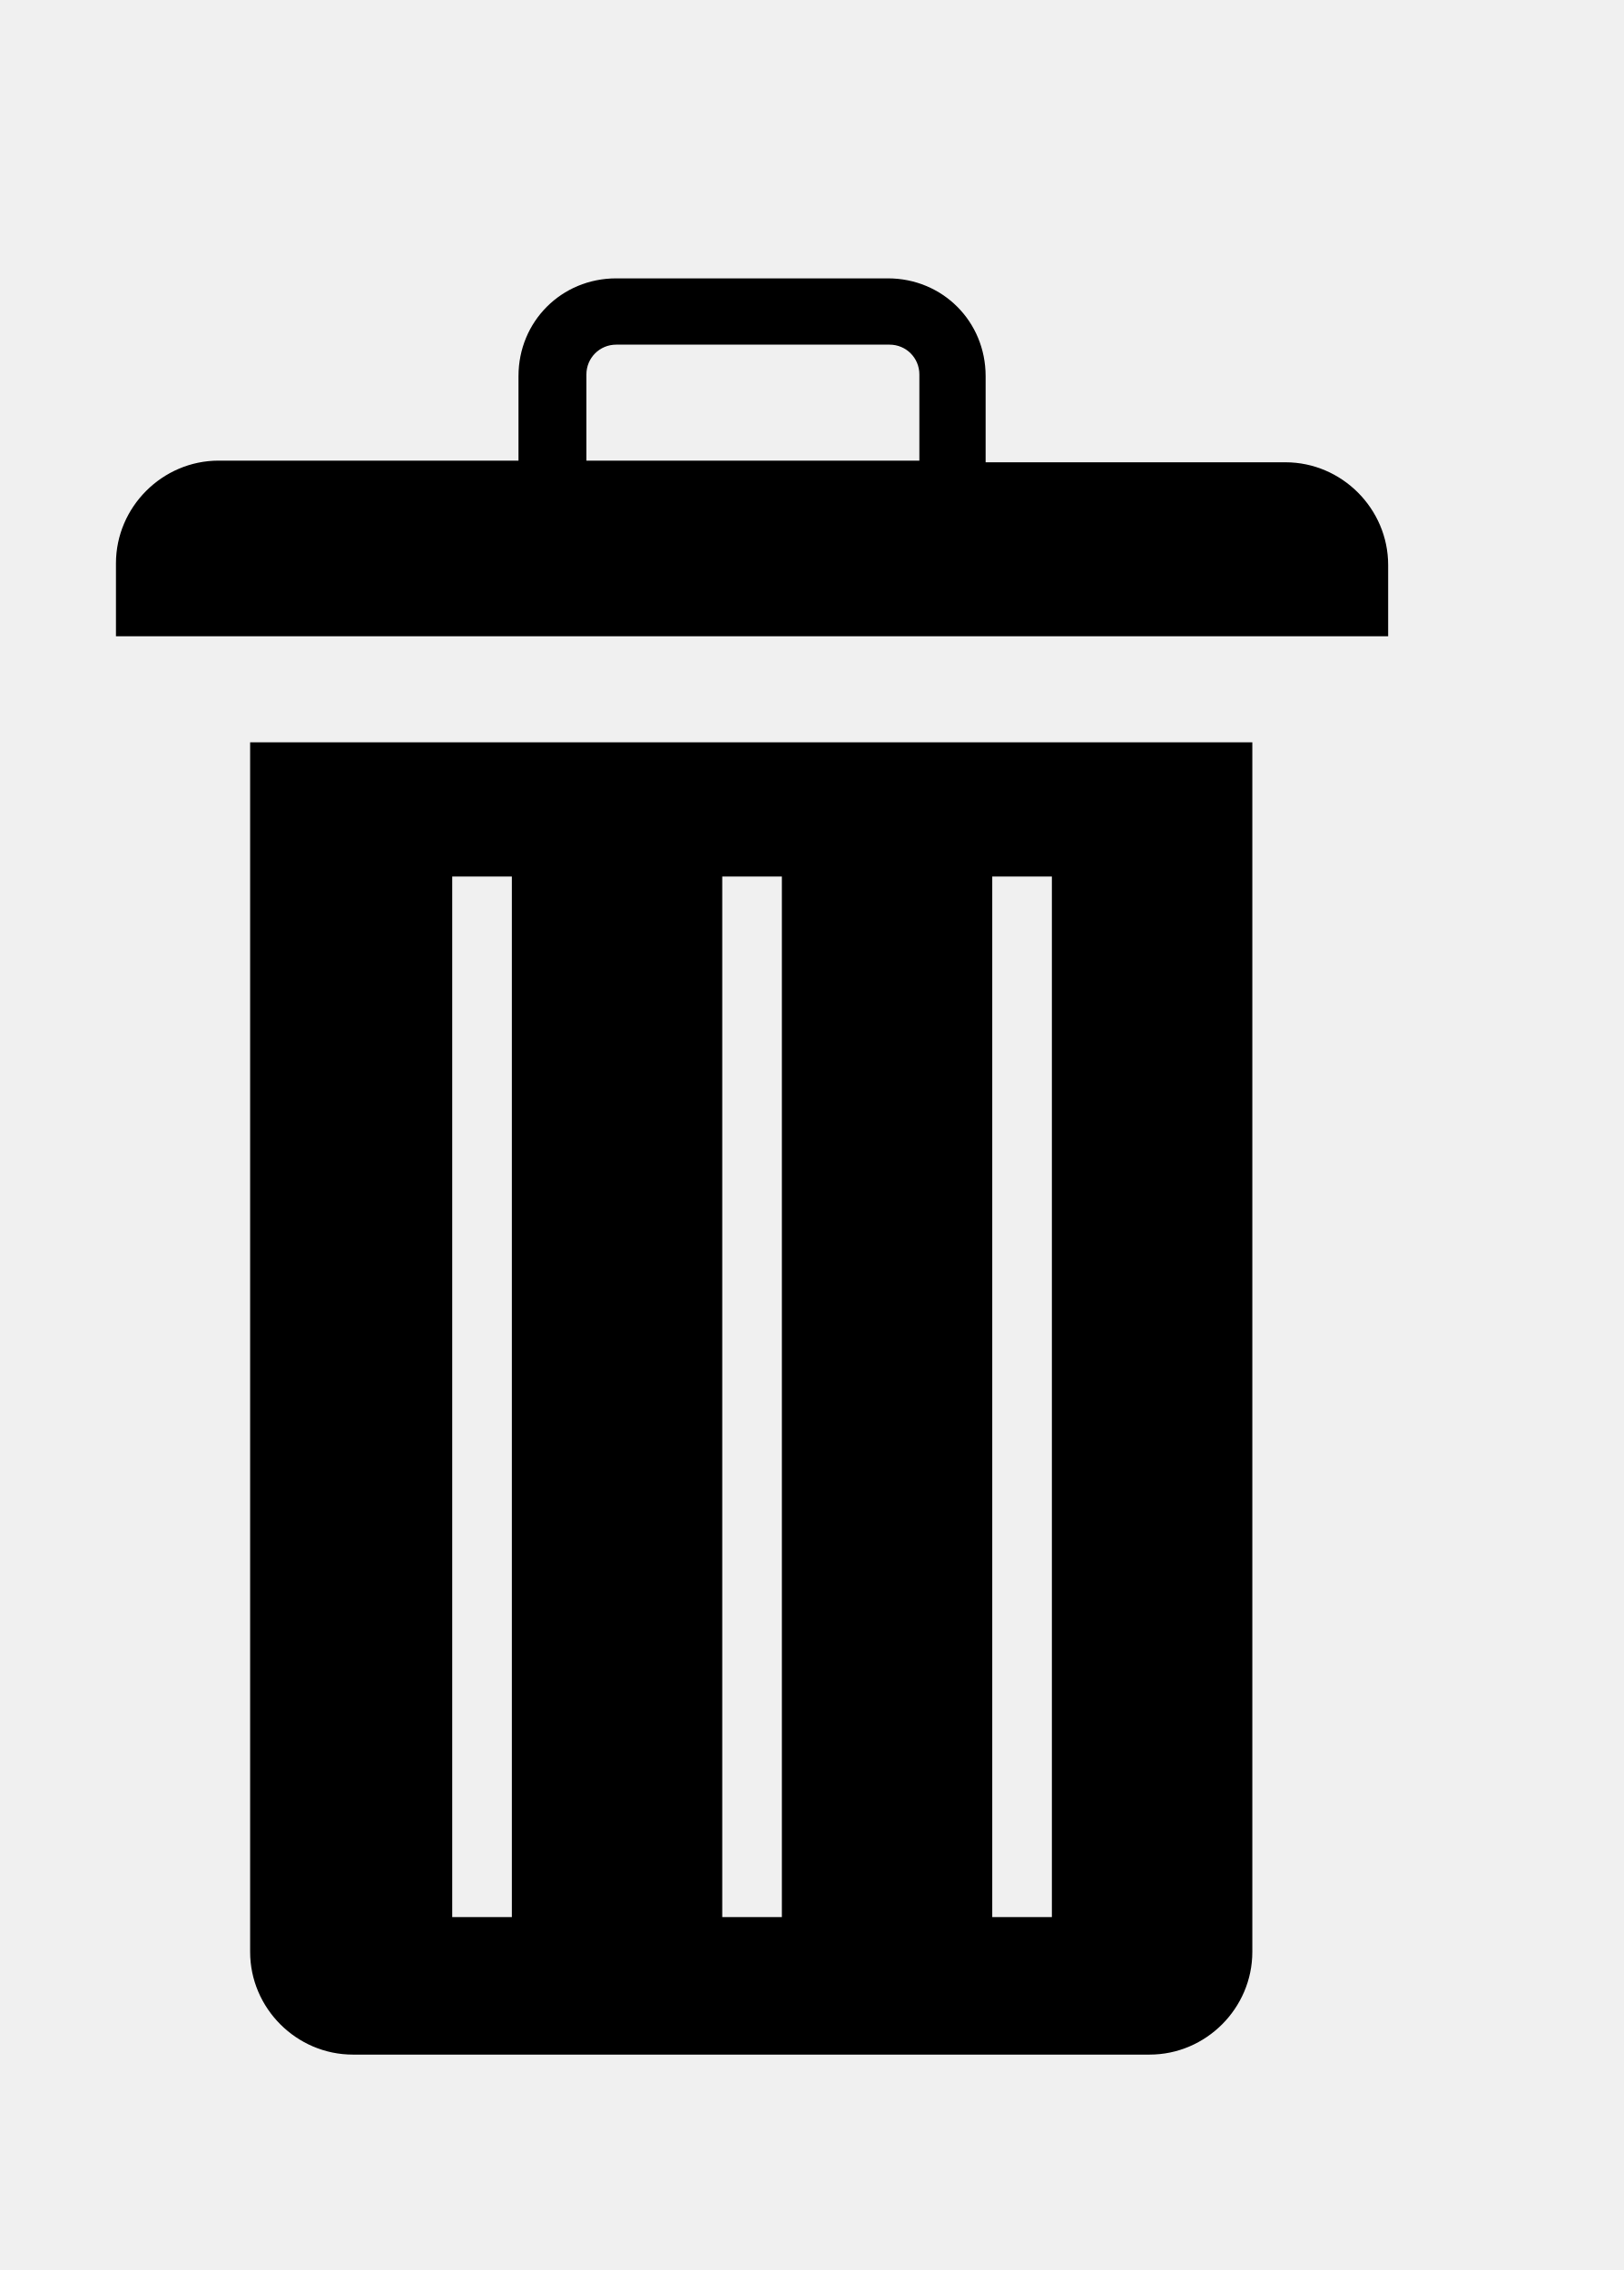
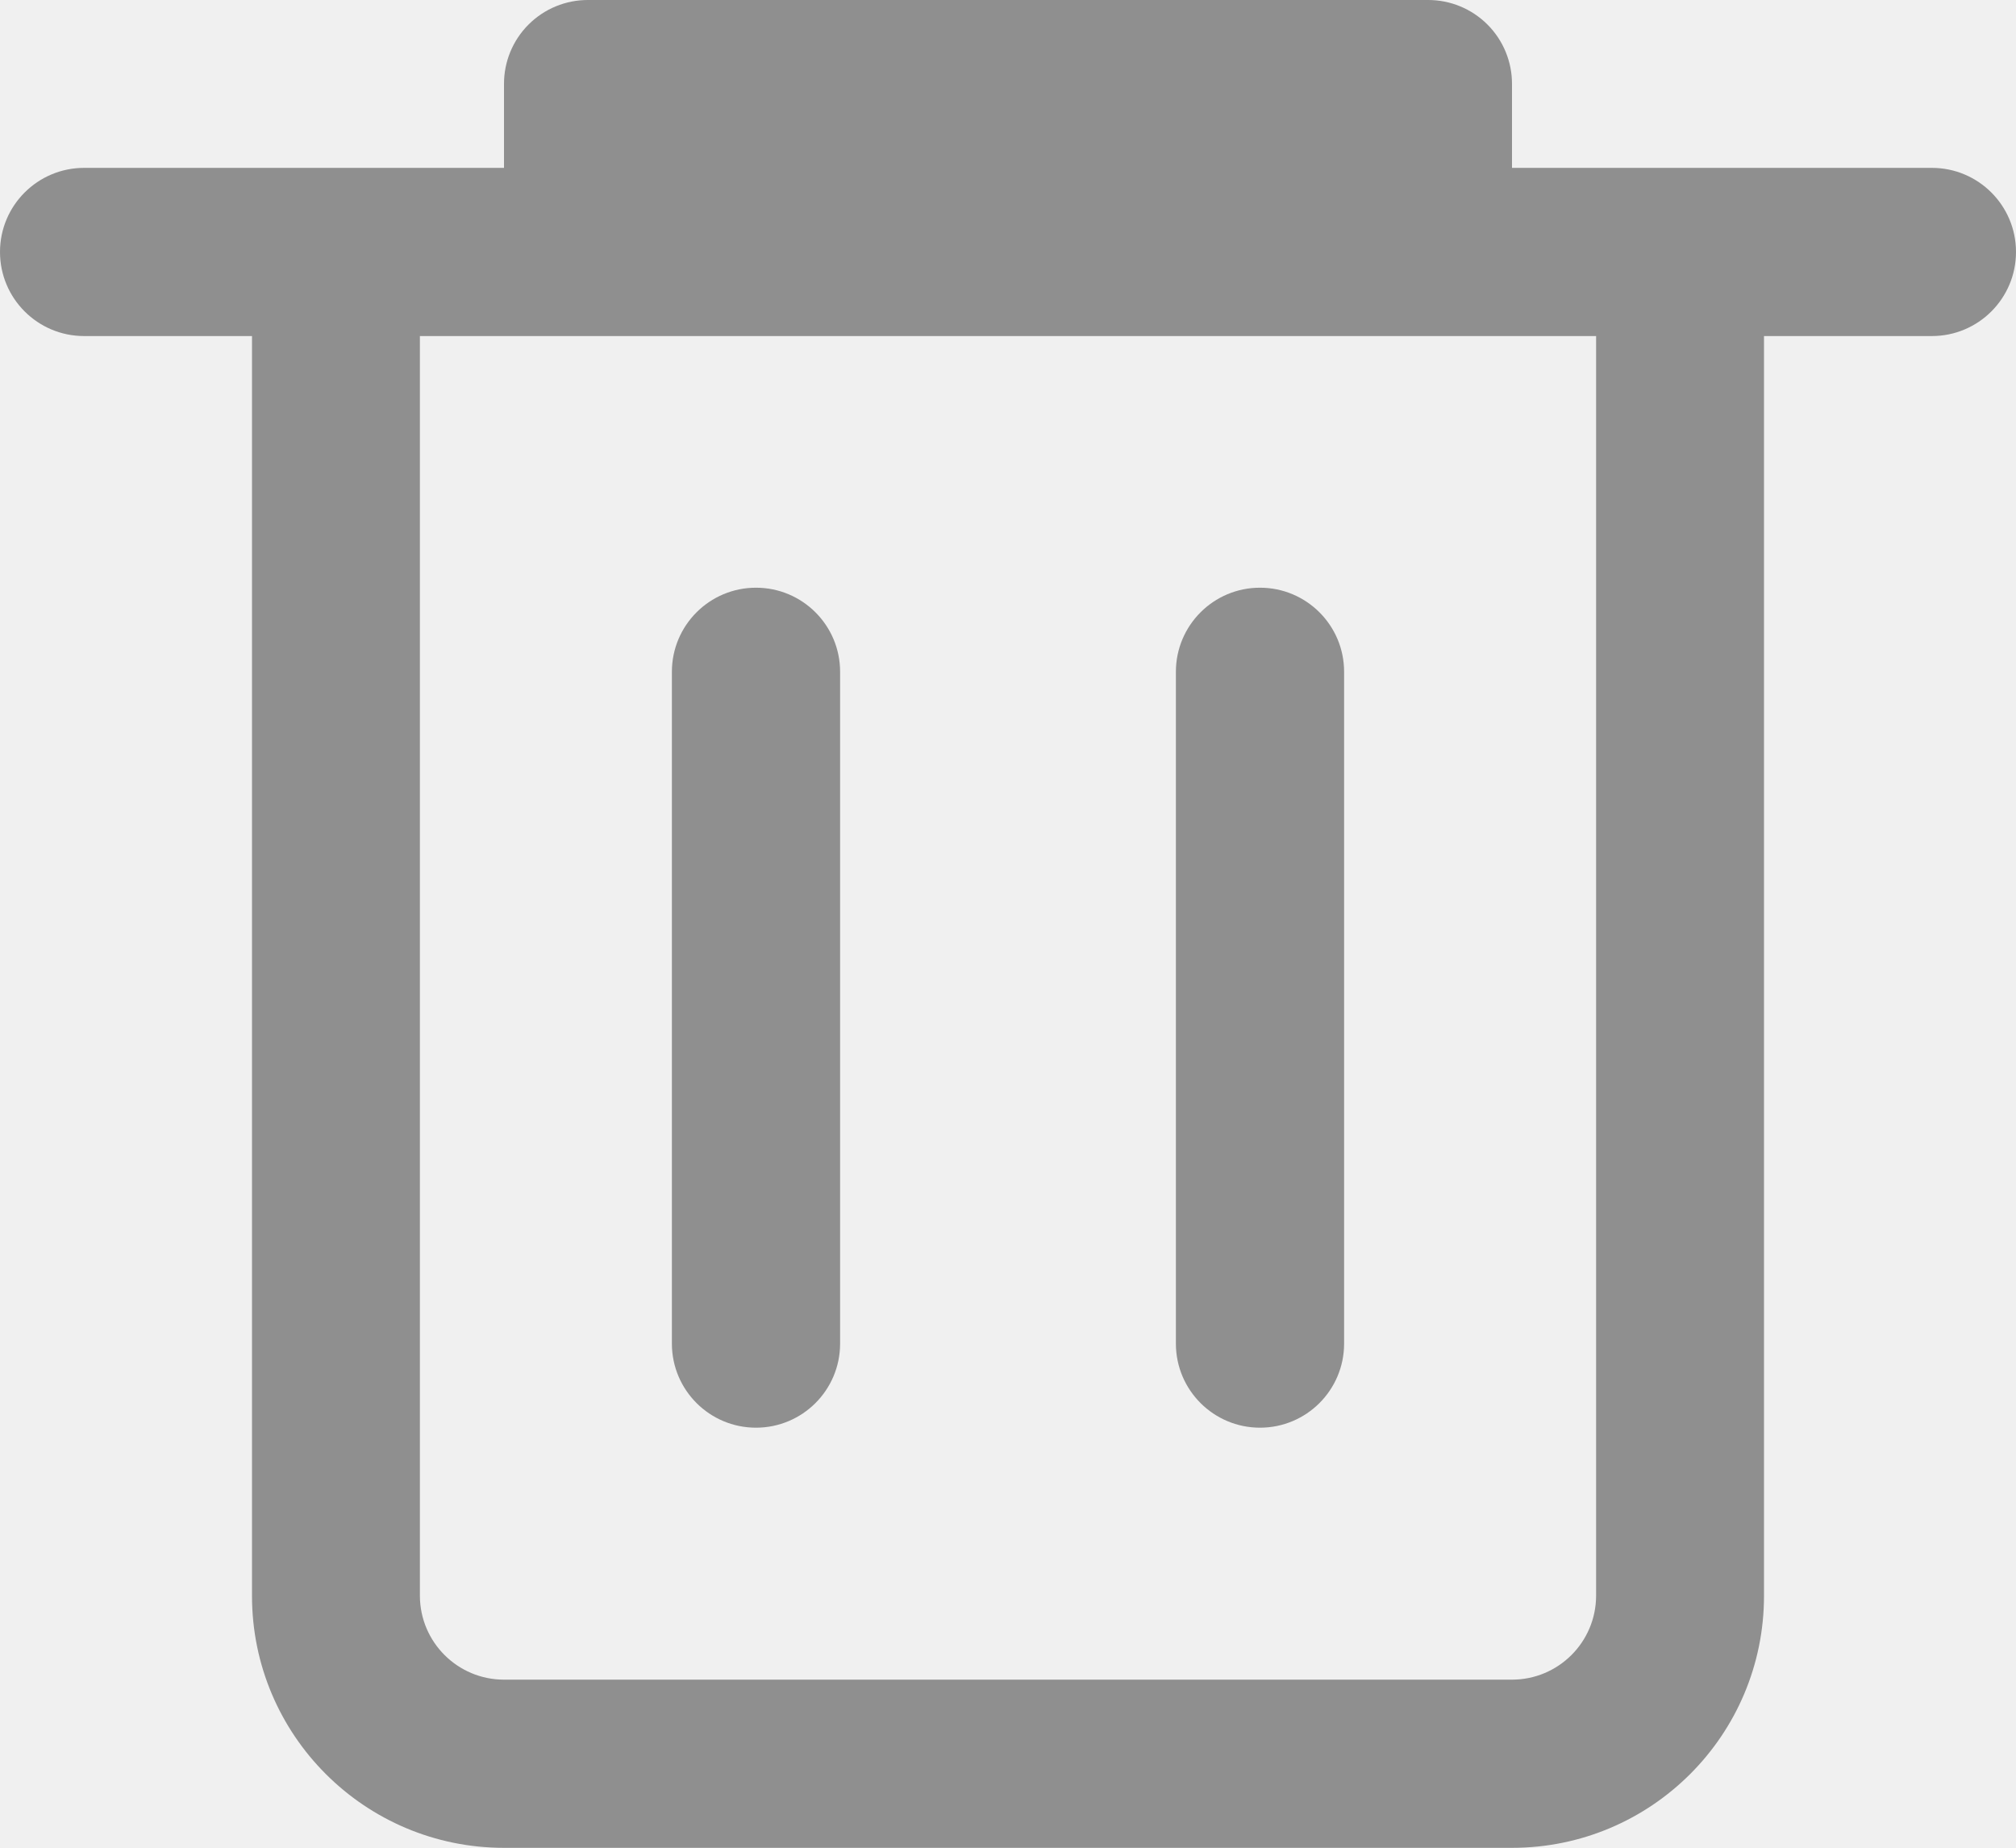
- <svg xmlns="http://www.w3.org/2000/svg" height="137px" style="enable-background:new 0 0 98 137;" version="1.1" viewBox="0 0 98 137" width="98px" xml:space="preserve">
-   <style type="text/css">
- 
- 	.st0{fill:#EF3E42;}
- 	.st1{fill:#FFFFFF;}
- 	.st2{fill:none;}
- 	.st3{fill-rule:evenodd;clip-rule:evenodd;fill:#FFFFFF;}
- 
- </style>
-   <defs />
-   <path d="M75.6,44.8v73c0,3.4-2.8,6.2-6.2,6.2H21.3c-3.4,0-6.2-2.8-6.2-6.2v-73H75.6L75.6,44.8z M59.9,52.9v62.8h3.6V52.9H59.9  L59.9,52.9z M43.6,52.9v62.8h3.6V52.9H43.6L43.6,52.9z M27.3,52.9v62.8h3.6V52.9H27.3L27.3,52.9z M31.3,27.9v-5.2  c0-3.3,2.6-5.9,5.9-5.9h16.4c3.3,0,5.9,2.6,5.9,5.9v5.2h18.1c3.4,0,6.2,2.8,6.2,6.2v4.3H7V34c0-3.4,2.8-6.2,6.2-6.2H31.3L31.3,27.9z   M37.2,20.8c-1,0-1.8,0.8-1.8,1.8v5.2h20.1v-5.2c0-1-0.8-1.8-1.8-1.8H37.2L37.2,20.8z" />
-   <rect class="st2" height="137" id="_x3C_Slice_x3E__100_" width="98" />
+ <svg xmlns="http://www.w3.org/2000/svg" viewBox="0 0 64 58.67">
+   <defs>
+     <style>.cls-1{fill:#8f8f8f;}</style>
+   </defs>
+   <g id="Layer_2" data-name="Layer 2">
+     <g id="Layer_1-2" data-name="Layer 1">
+       <path class="cls-1" d="M61.33,5.33H48V2.67A2.66,2.66,0,0,0,45.33,0H18.67A2.66,2.66,0,0,0,16,2.67V5.33H2.67a2.67,2.67,0,0,0,0,5.34H8v40a8,8,0,0,0,8,8H48a8,8,0,0,0,8-8v-40h5.33a2.67,2.67,0,1,0,0-5.34ZM50.67,50.67A2.67,2.67,0,0,1,48,53.33H16a2.67,2.67,0,0,1-2.67-2.66v-40H50.67Z" />
+       <path class="cls-1" d="M24,45.33a2.67,2.67,0,0,0,2.67-2.66V21.33a2.67,2.67,0,0,0-5.34,0V42.67A2.67,2.67,0,0,0,24,45.33Z" />
+       <path class="cls-1" d="M40,45.33a2.67,2.67,0,0,0,2.67-2.66V21.33a2.67,2.67,0,0,0-5.34,0V42.67A2.67,2.67,0,0,0,40,45.33Z" />
+     </g>
+   </g>
</svg>
